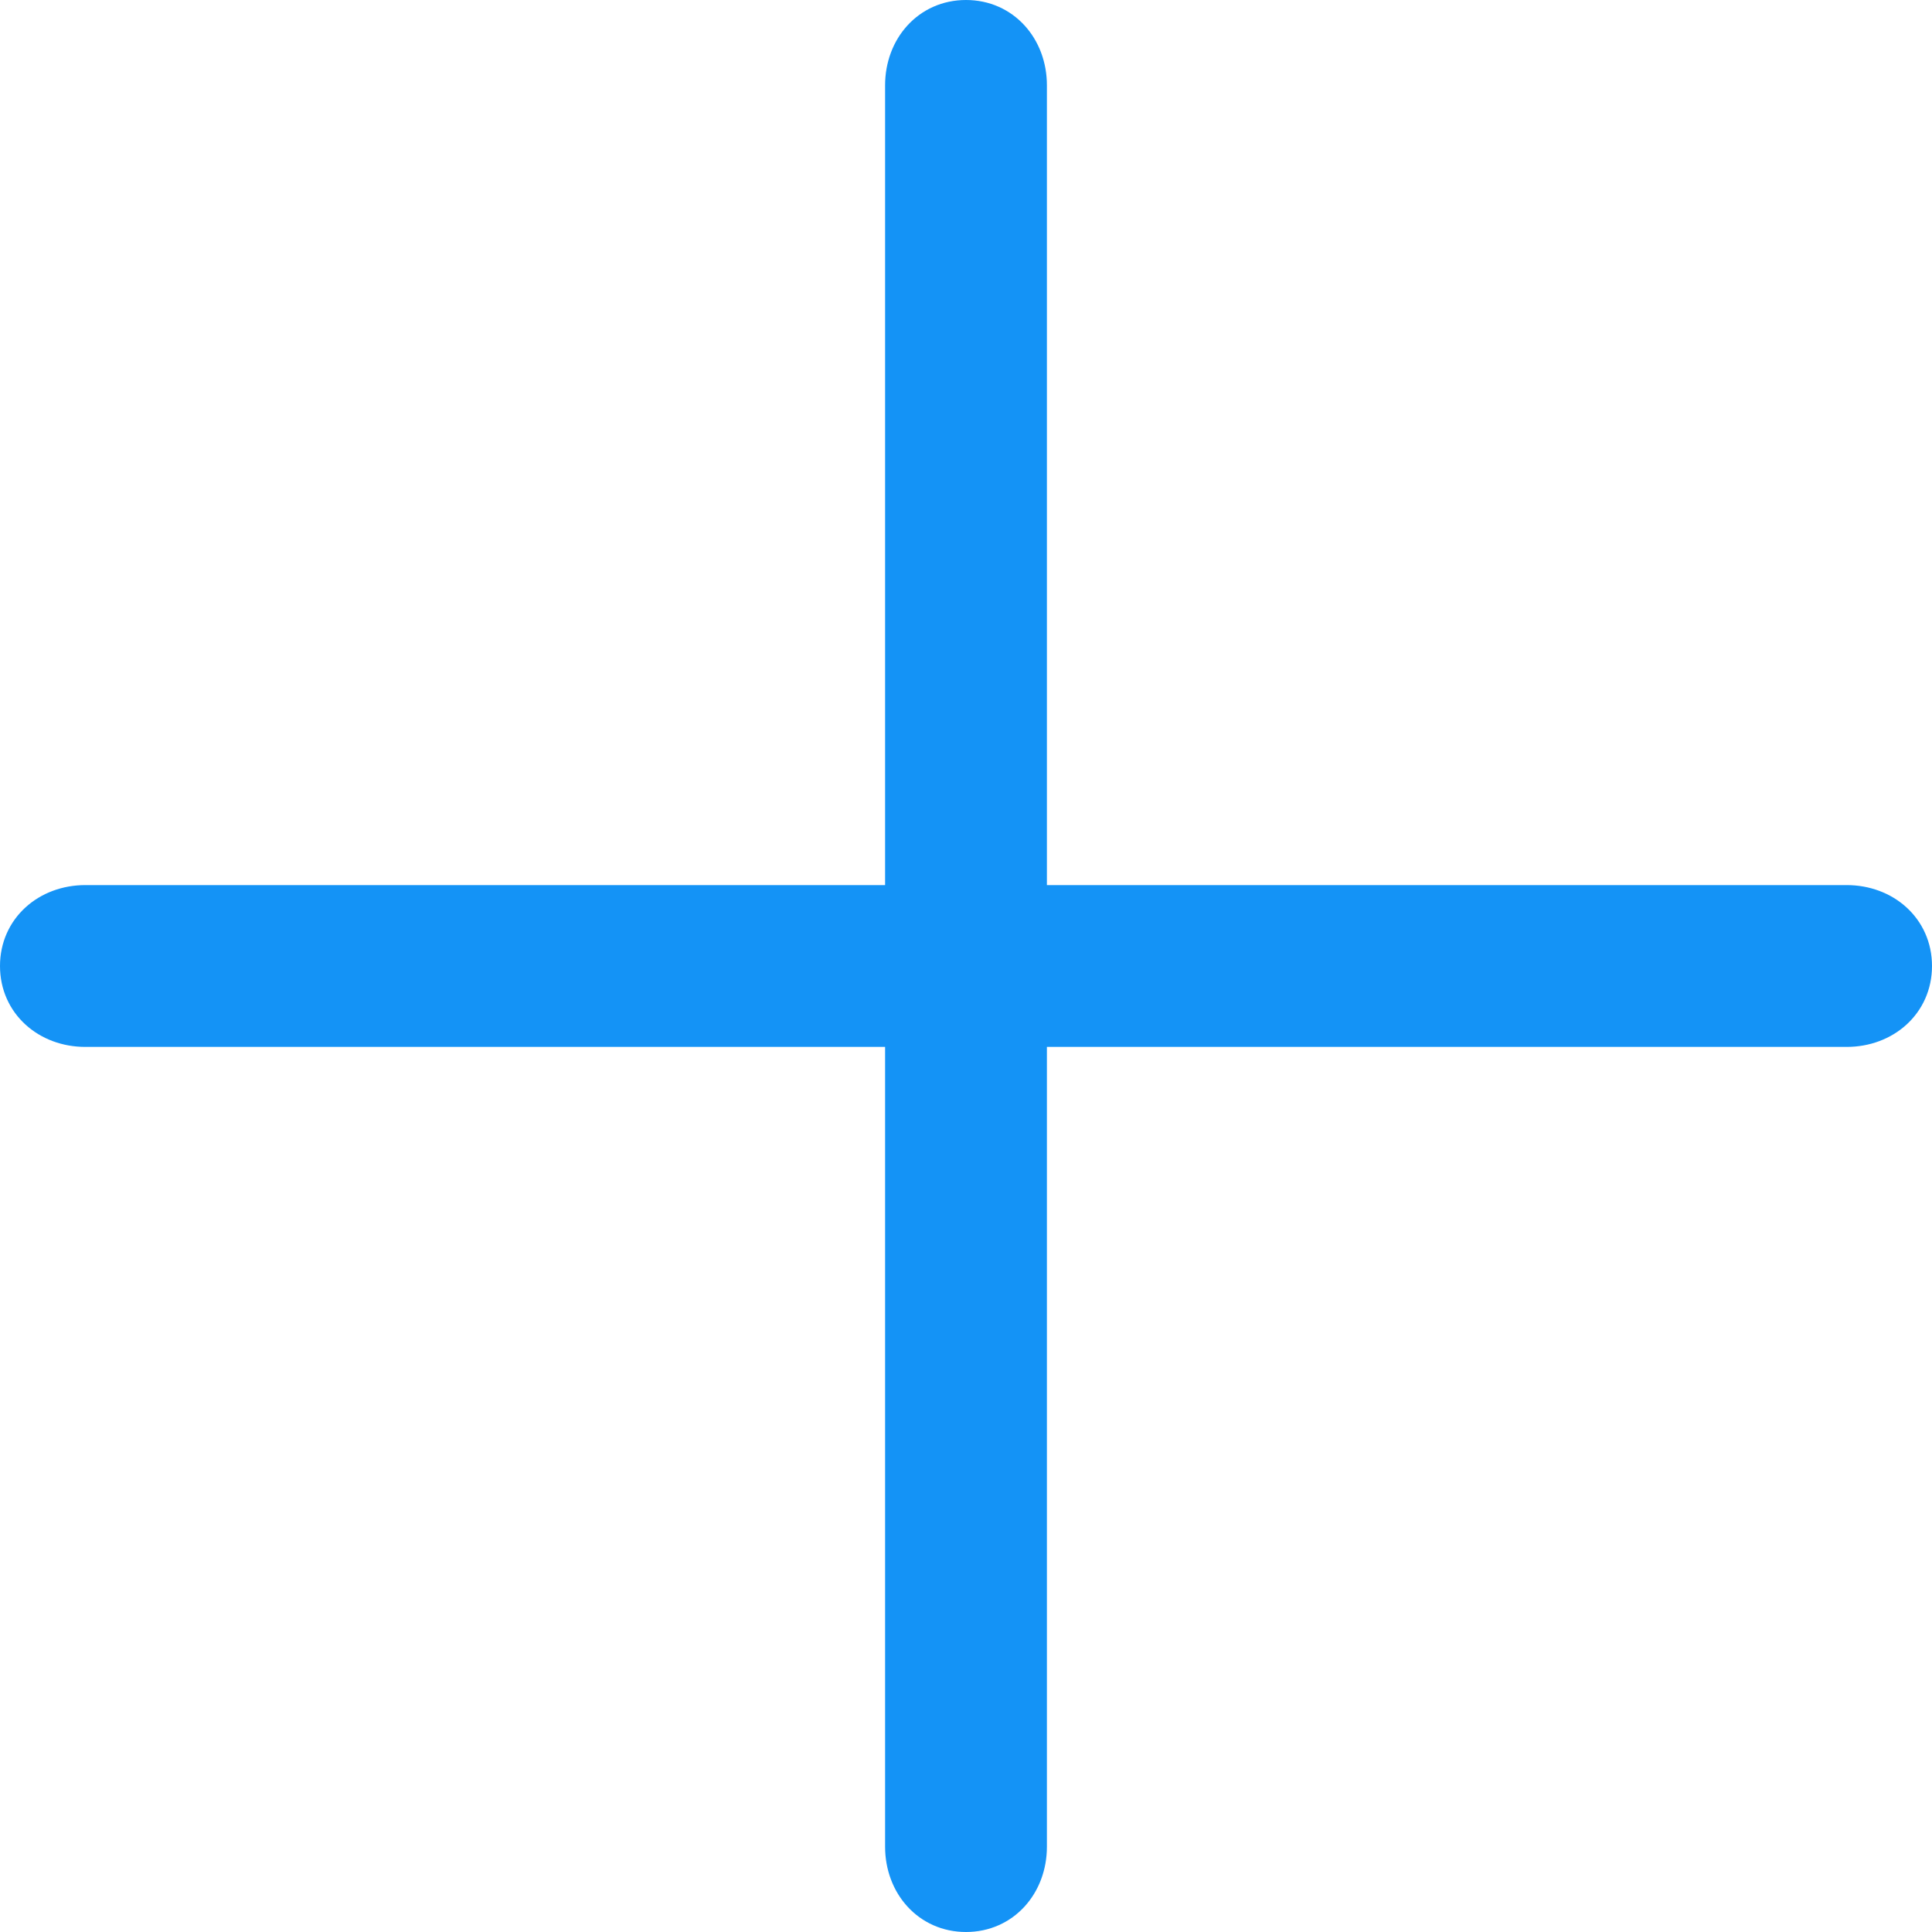
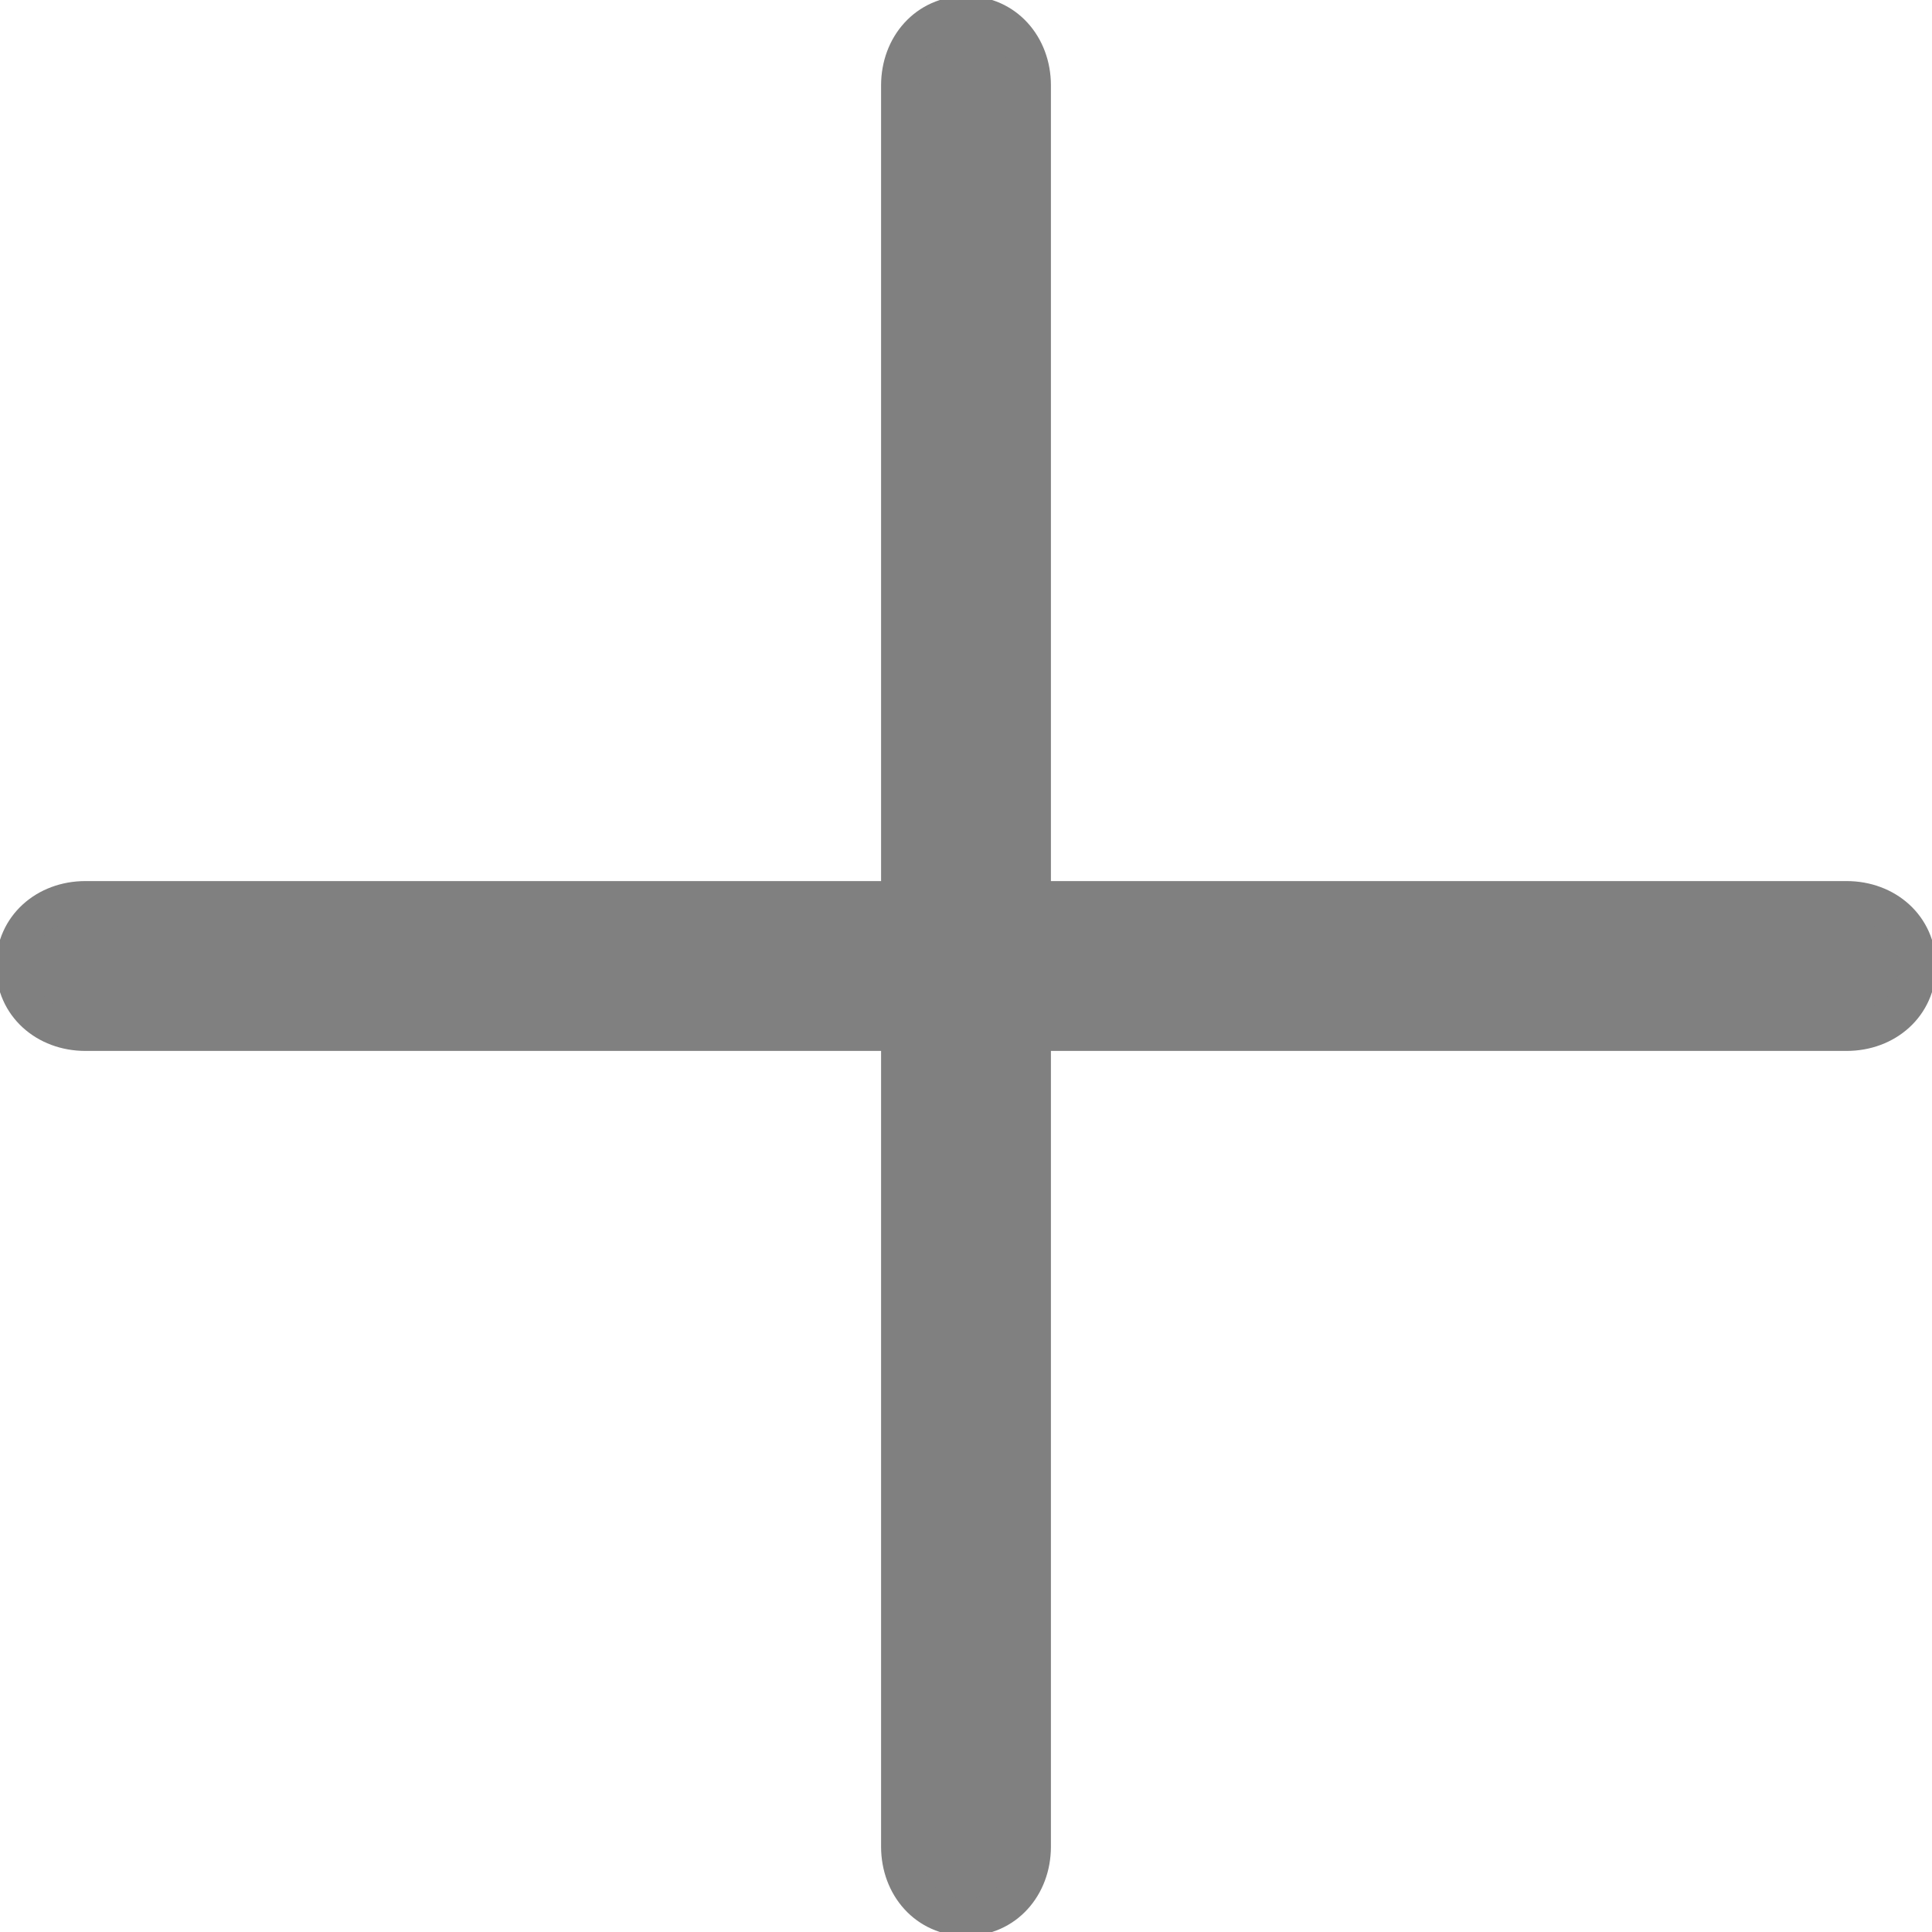
<svg xmlns="http://www.w3.org/2000/svg" enable-background="new 0 0 256 256" height="256px" id="Layer_1" version="1.1" viewBox="0 0 256 256" width="256px" xml:space="preserve">
  <defs id="defs7" />
-   <path d="M 244.695,119.248 H 136.752 V 11.305 c 0,-5.155 -3.597,-9.336 -8.752,-9.336 -5.155,0 -8.752,4.181 -8.752,9.336 V 119.248 H 11.305 c -5.155,0 -9.336,3.597 -9.336,8.752 0,5.155 4.181,8.752 9.336,8.752 H 119.248 v 107.943 c 0,5.155 3.597,9.336 8.752,9.336 5.155,0 8.752,-4.181 8.752,-9.336 V 136.752 h 107.943 c 5.155,0 9.336,-3.597 9.336,-8.752 0,-5.155 -4.181,-8.752 -9.336,-8.752 z" id="path2" style="fill:#1493f6;stroke:#1493f6;stroke-width:3.938;stroke-miterlimit:4;stroke-dasharray:none;stroke-opacity:1;fill-opacity:1" />
+   <path d="M 244.695,119.248 H 136.752 V 11.305 c 0,-5.155 -3.597,-9.336 -8.752,-9.336 -5.155,0 -8.752,4.181 -8.752,9.336 V 119.248 H 11.305 c -5.155,0 -9.336,3.597 -9.336,8.752 0,5.155 4.181,8.752 9.336,8.752 H 119.248 v 107.943 c 0,5.155 3.597,9.336 8.752,9.336 5.155,0 8.752,-4.181 8.752,-9.336 V 136.752 h 107.943 c 5.155,0 9.336,-3.597 9.336,-8.752 0,-5.155 -4.181,-8.752 -9.336,-8.752 z" id="path2" style="fill:#808080;stroke:#808080;stroke-width:5;stroke-miterlimit:4;stroke-dasharray:none;stroke-opacity:1;fill-opacity:1" />
</svg>
